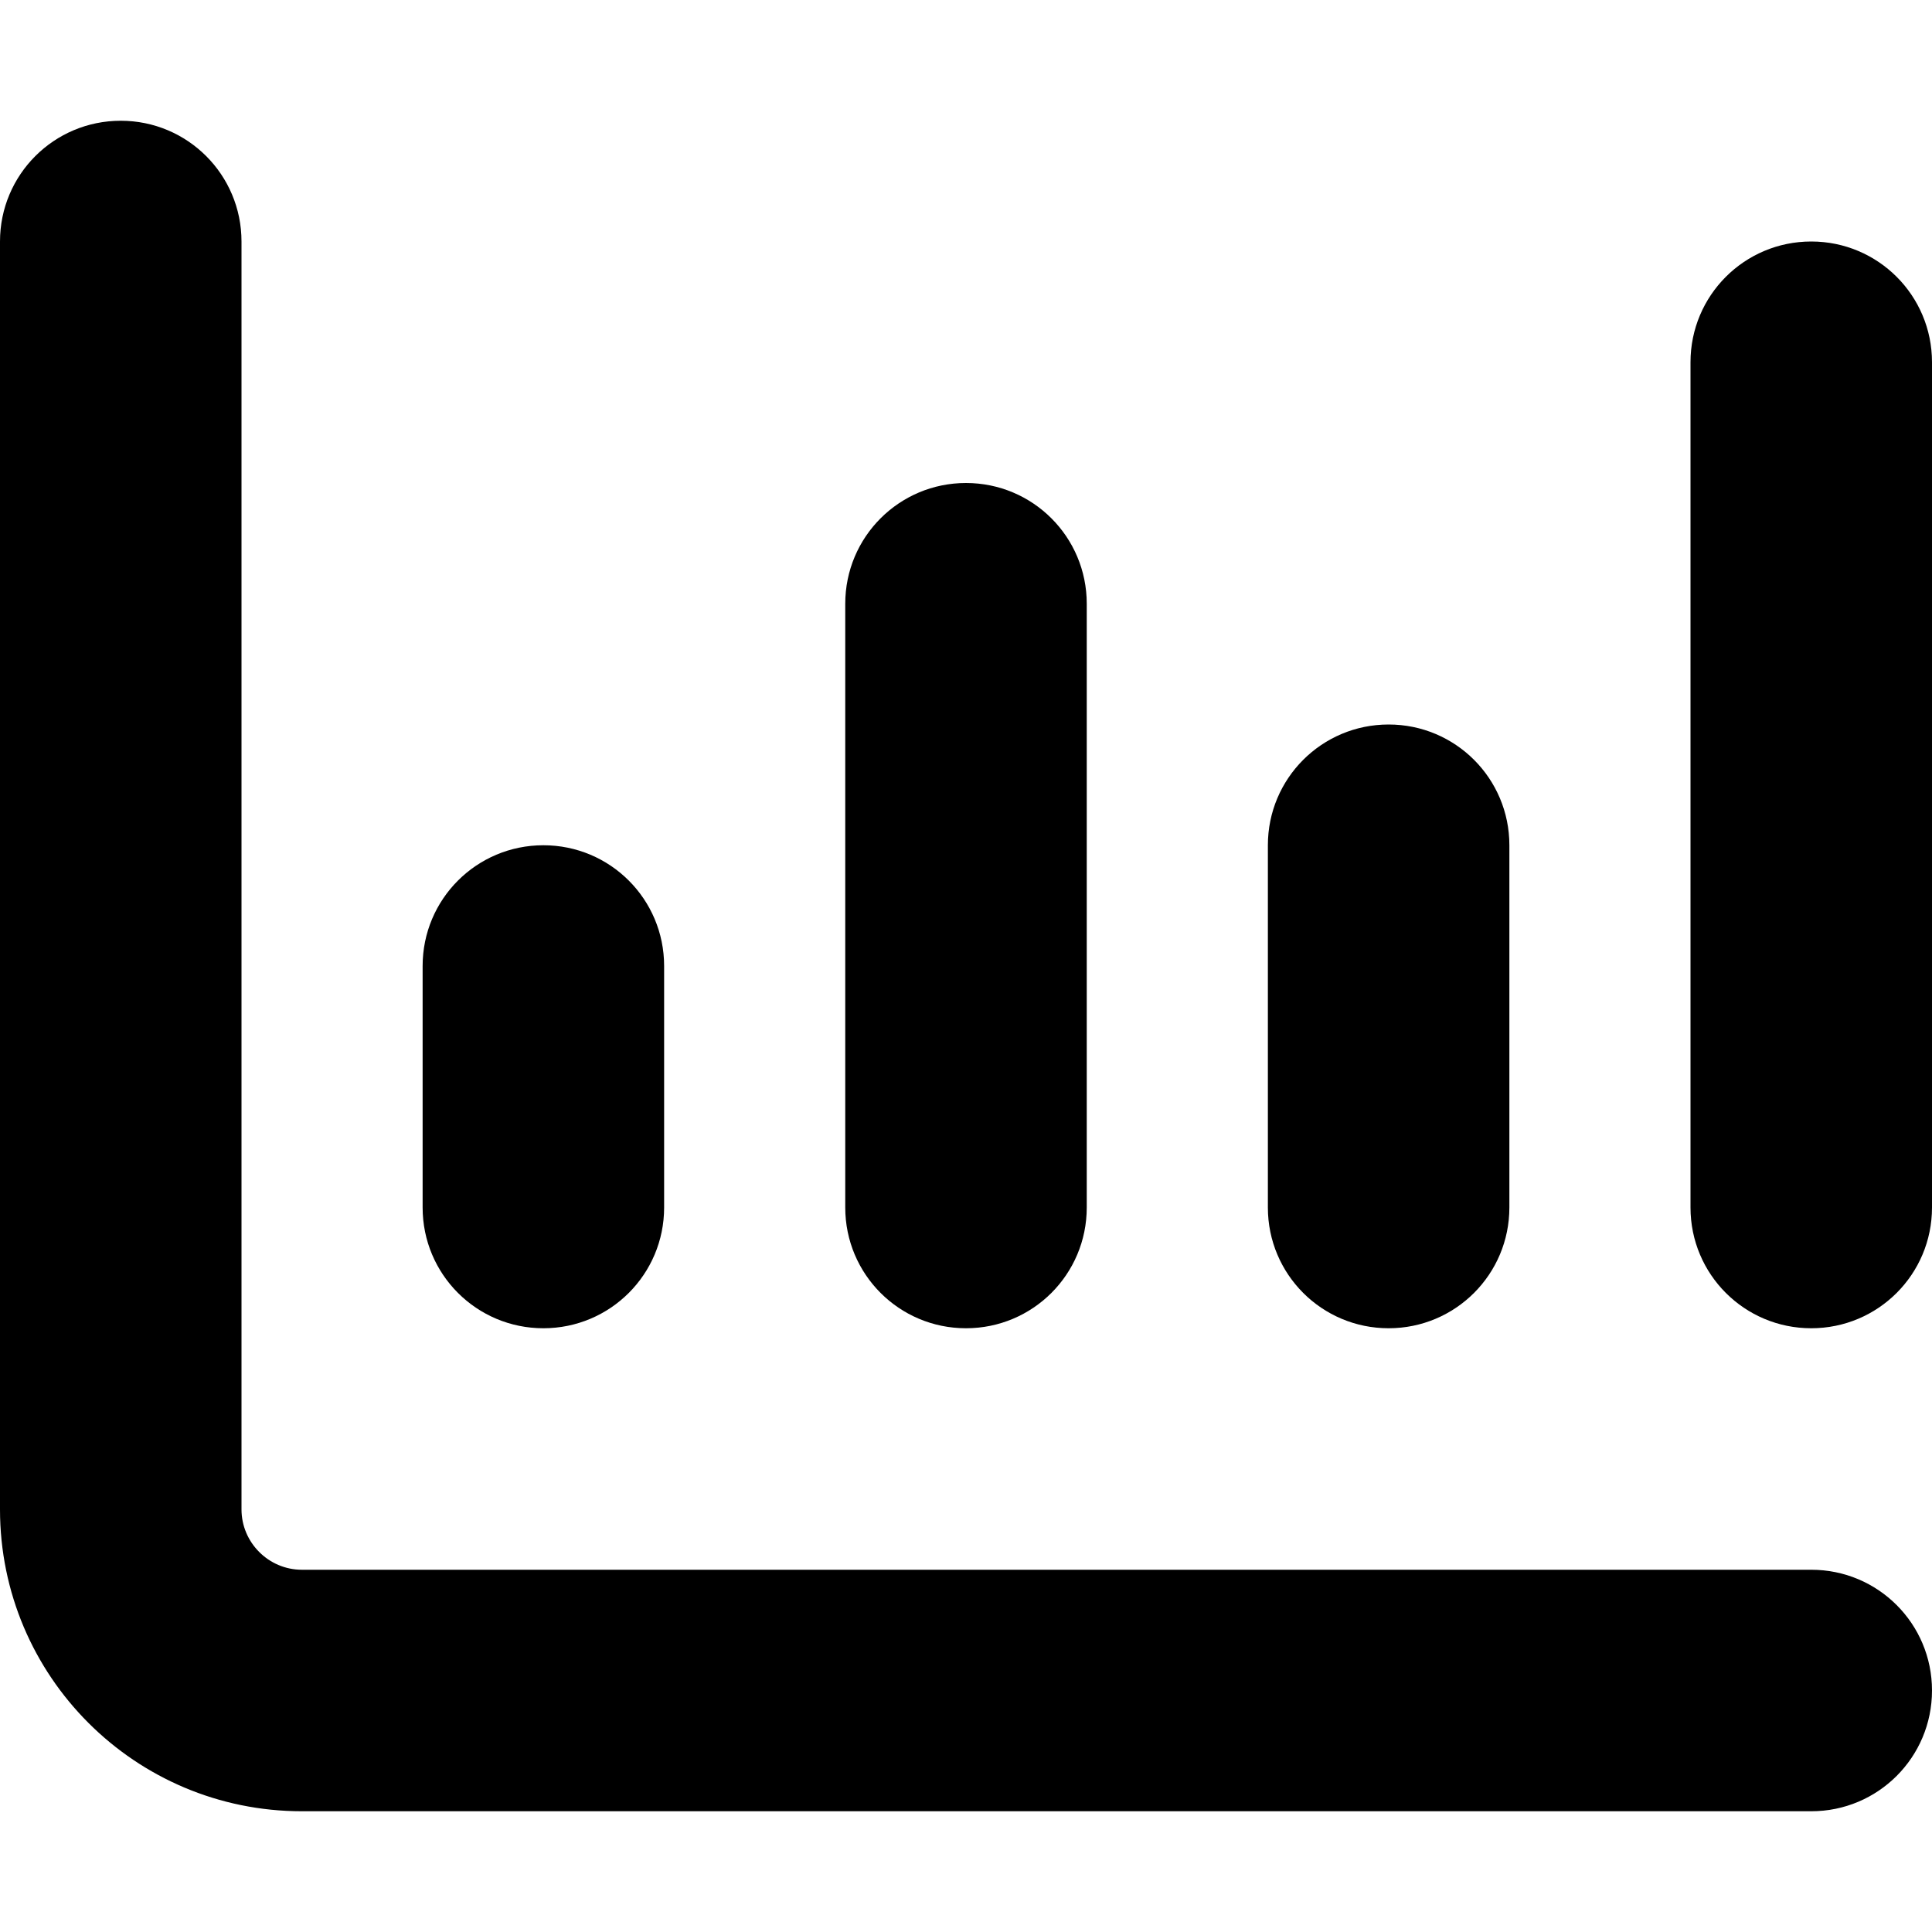
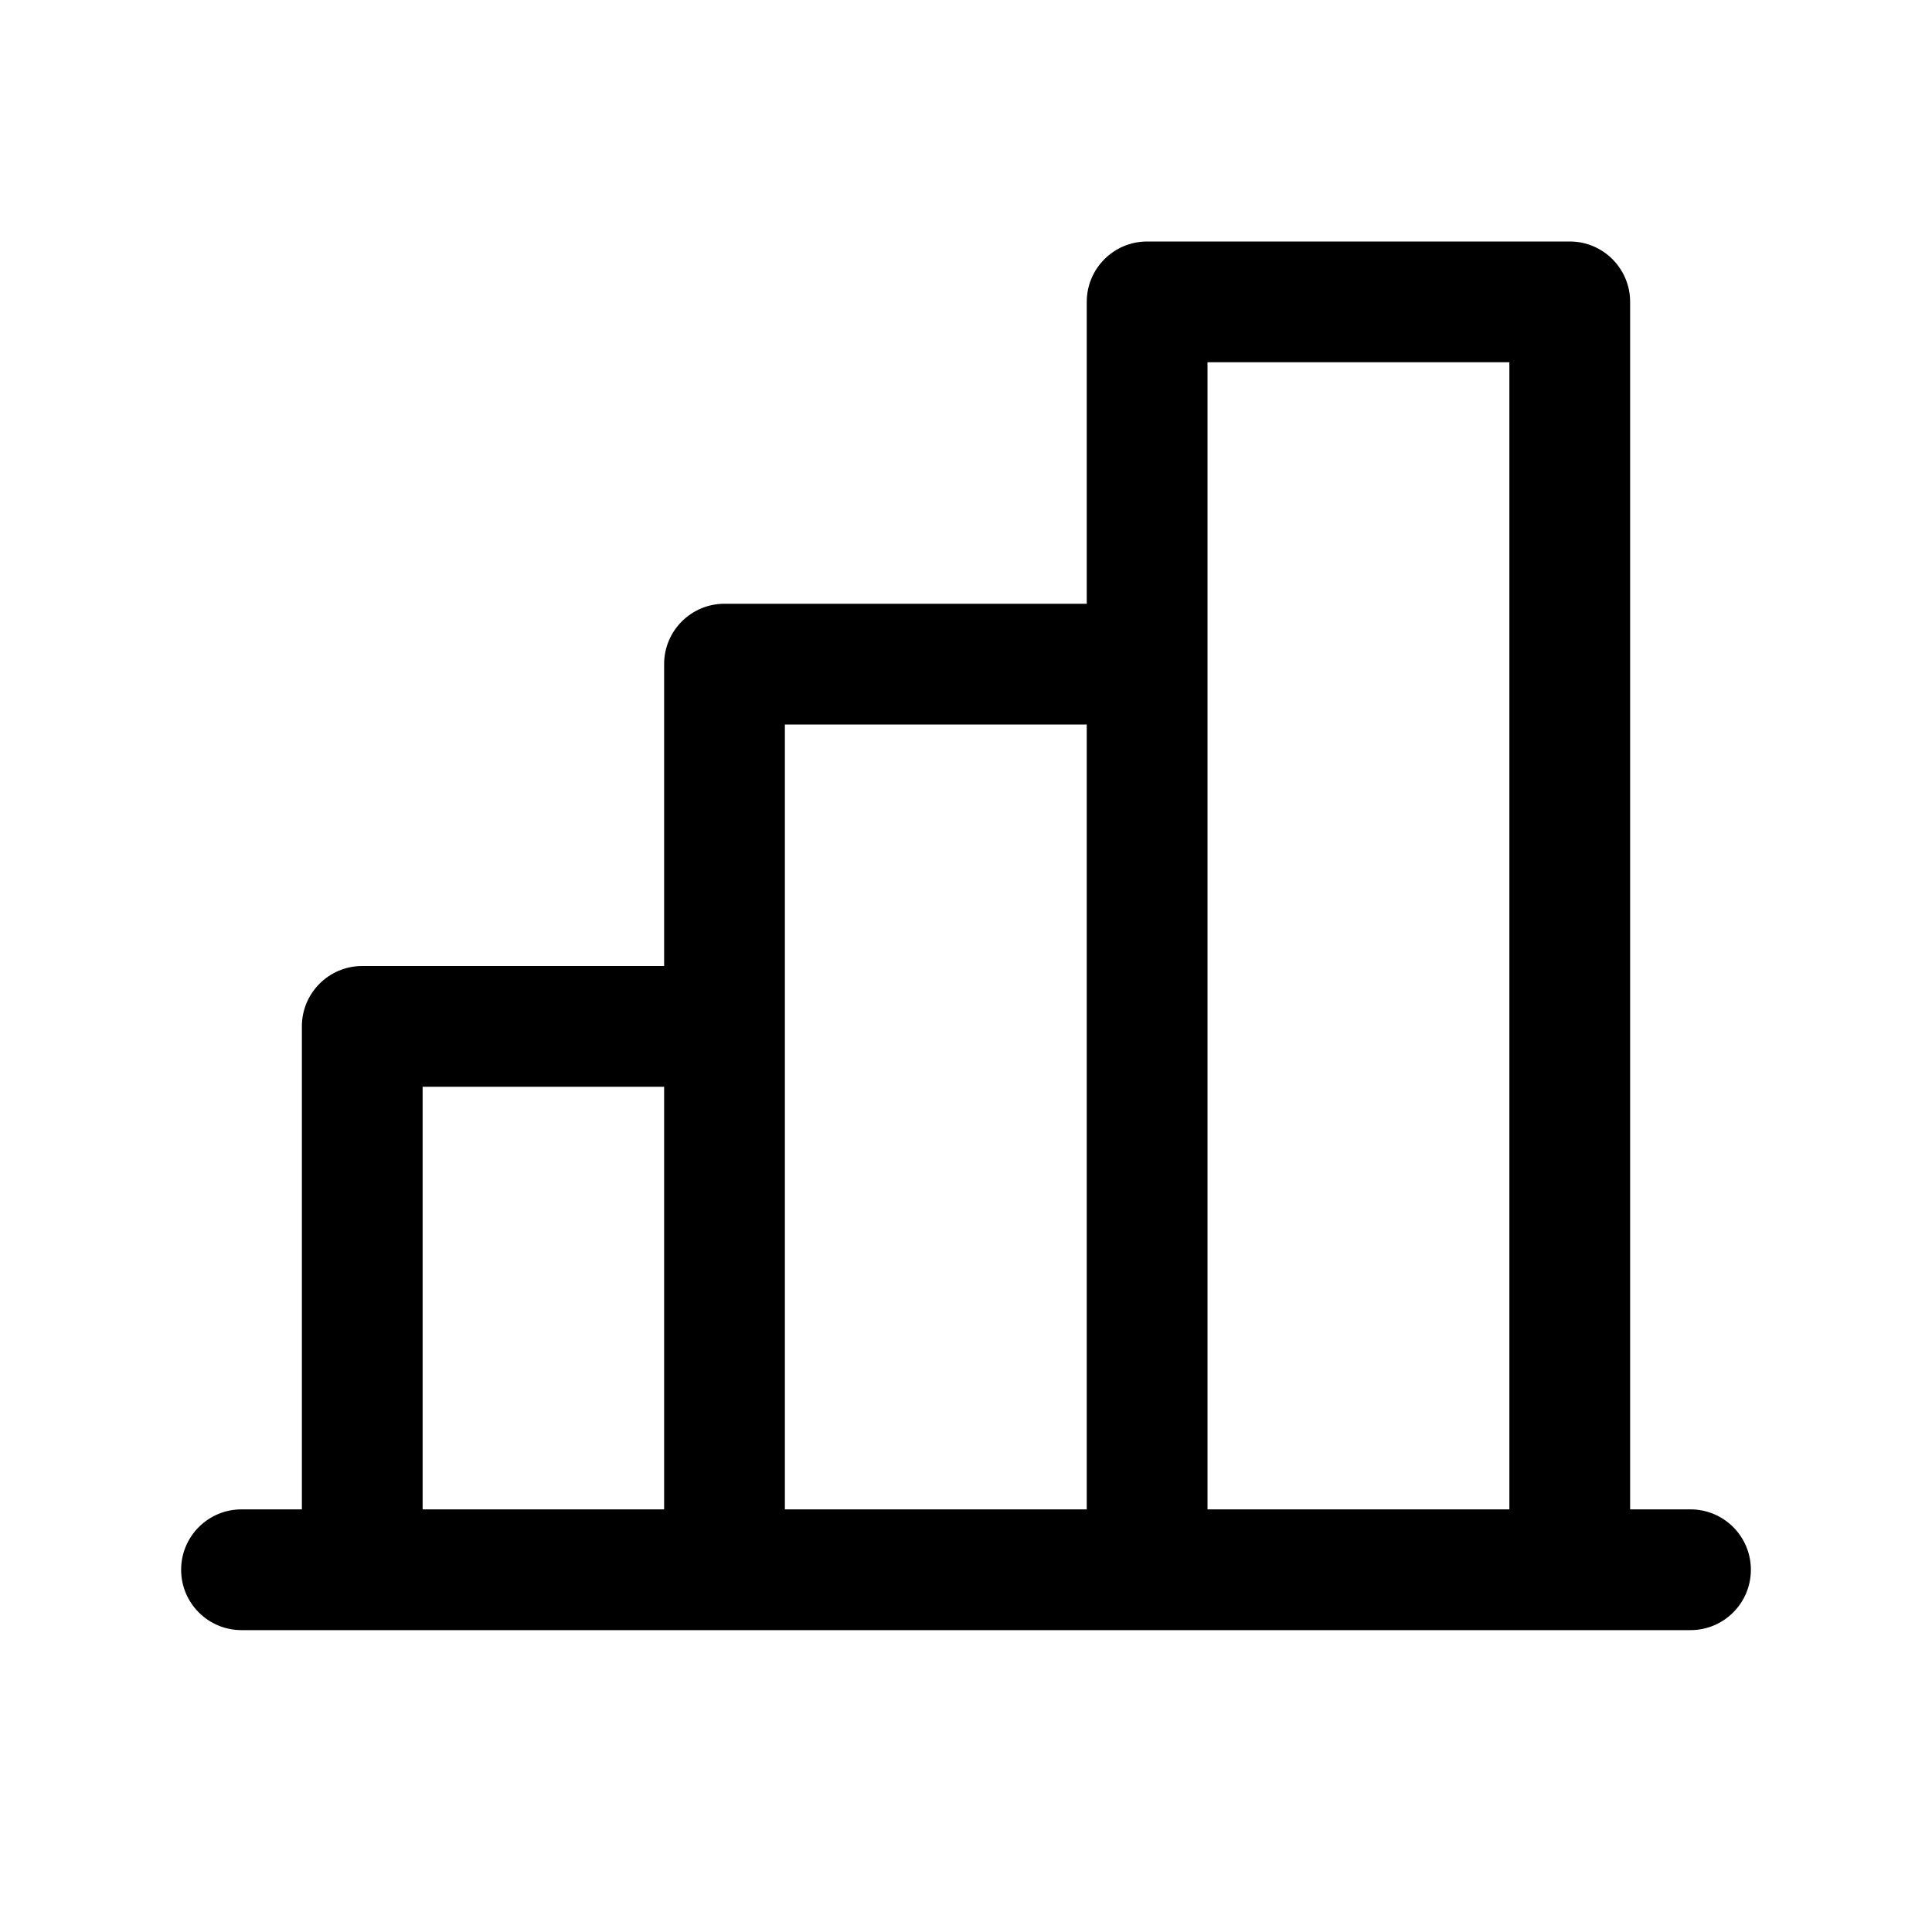
- <svg xmlns="http://www.w3.org/2000/svg" viewBox="0 0 512 512">
-   <path fill="currentColor" d="M32 32c17.7 0 32 14.3 32 32l0 336c0 8.8 7.2 16 16 16l400 0c17.7 0 32 14.3 32 32s-14.3 32-32 32L80 480c-44.2 0-80-35.8-80-80L0 64C0 46.3 14.3 32 32 32zM144 224c17.7 0 32 14.3 32 32l0 64c0 17.7-14.3 32-32 32s-32-14.3-32-32l0-64c0-17.7 14.3-32 32-32zm144-64l0 160c0 17.7-14.3 32-32 32s-32-14.3-32-32l0-160c0-17.7 14.3-32 32-32s32 14.3 32 32zm80 32c17.7 0 32 14.3 32 32l0 96c0 17.7-14.3 32-32 32s-32-14.3-32-32l0-96c0-17.7 14.3-32 32-32zM512 96l0 224c0 17.7-14.3 32-32 32s-32-14.3-32-32l0-224c0-17.7 14.3-32 32-32s32 14.3 32 32z" />
+ <svg xmlns="http://www.w3.org/2000/svg" viewBox="0 0 256 256" fill="currentColor">
+   <path d="M224,200h-8V40a8,8,0,0,0-8-8H152a8,8,0,0,0-8,8V80H96a8,8,0,0,0-8,8v40H48a8,8,0,0,0-8,8v64H32a8,8,0,0,0,0,16H224a8,8,0,0,0,0-16ZM160,48h40V200H160ZM104,96h40V200H104ZM56,144H88v56H56Z" />
</svg>
